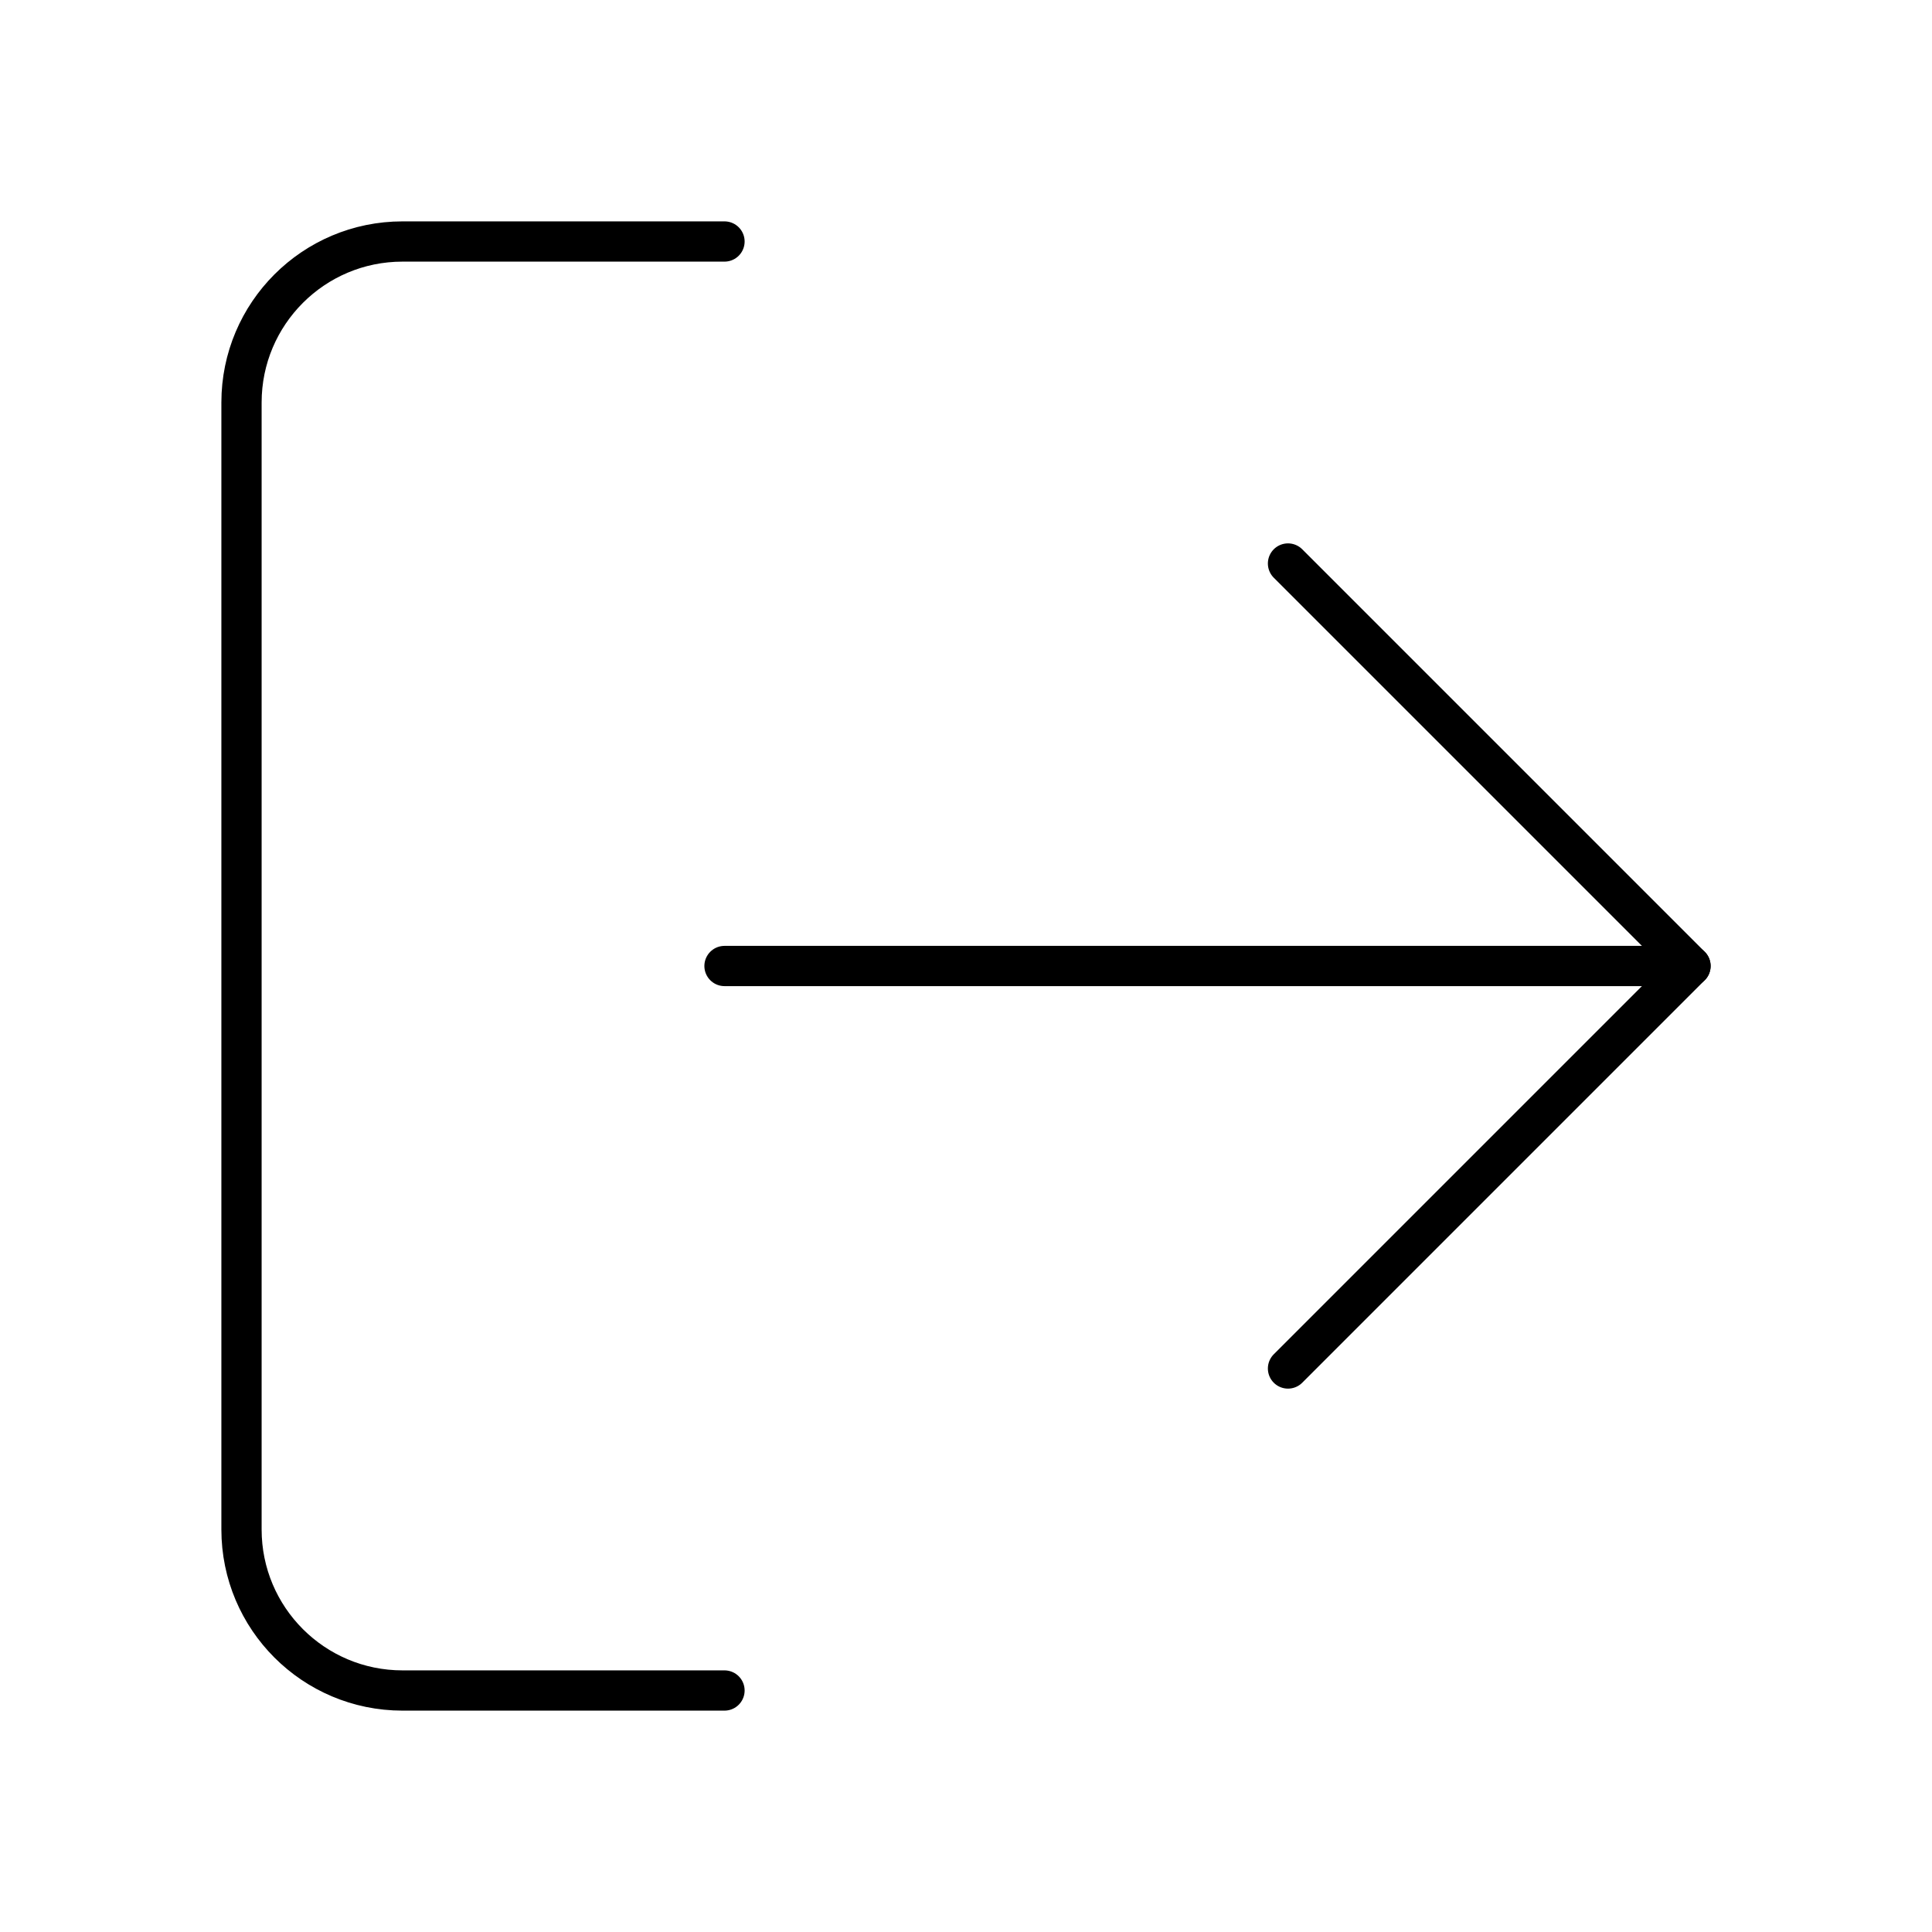
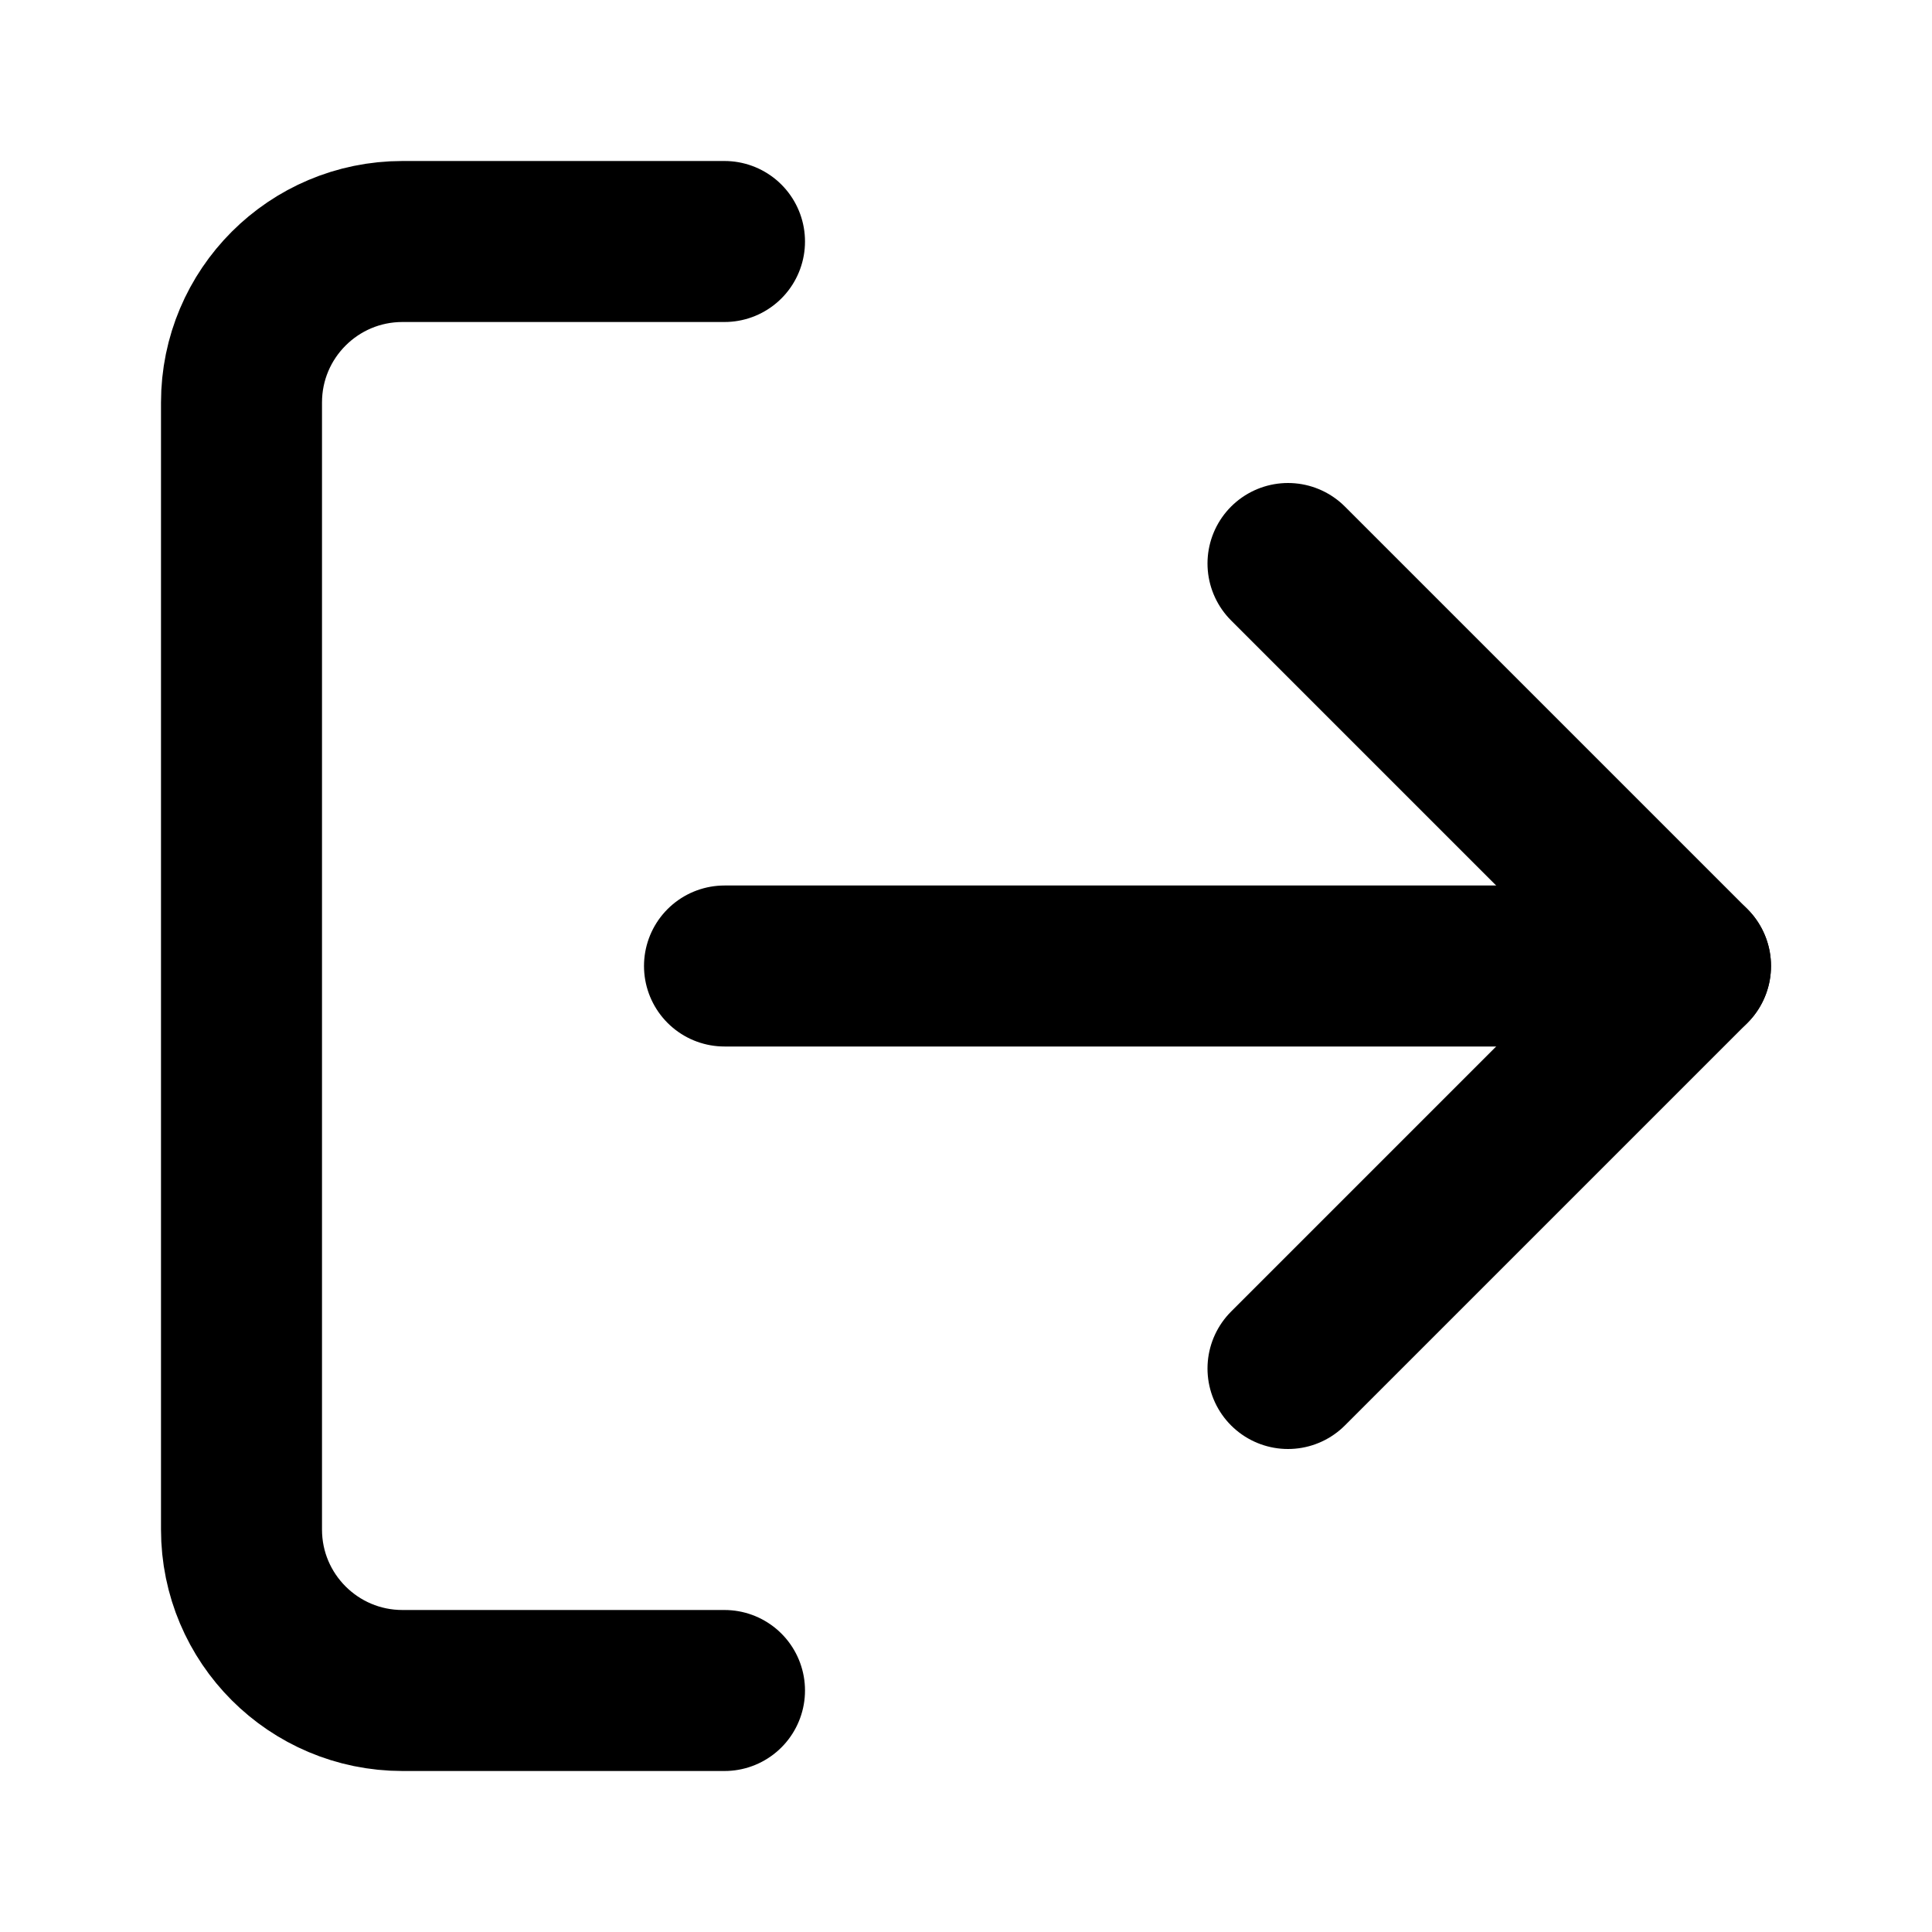
- <svg xmlns="http://www.w3.org/2000/svg" width="24" height="24" viewBox="0 0 24 24" fill="none" stroke="currentColor" stroke-width="0.5" stroke-linecap="round" stroke-linejoin="round" class="lucide lucide-log-out-icon lucide-log-out">
+ <svg xmlns="http://www.w3.org/2000/svg" width="24" height="24" viewBox="0 0 24 24" fill="none" stroke="currentColor" stroke-width="2.0" stroke-linecap="round" stroke-linejoin="round" class="lucide lucide-log-out-icon lucide-log-out">
  <path d="m16 17 5-5-5-5" />
  <path d="M21 12H9" />
  <path d="M9 21H5a2 2 0 0 1-2-2V5a2 2 0 0 1 2-2h4" />
</svg>
